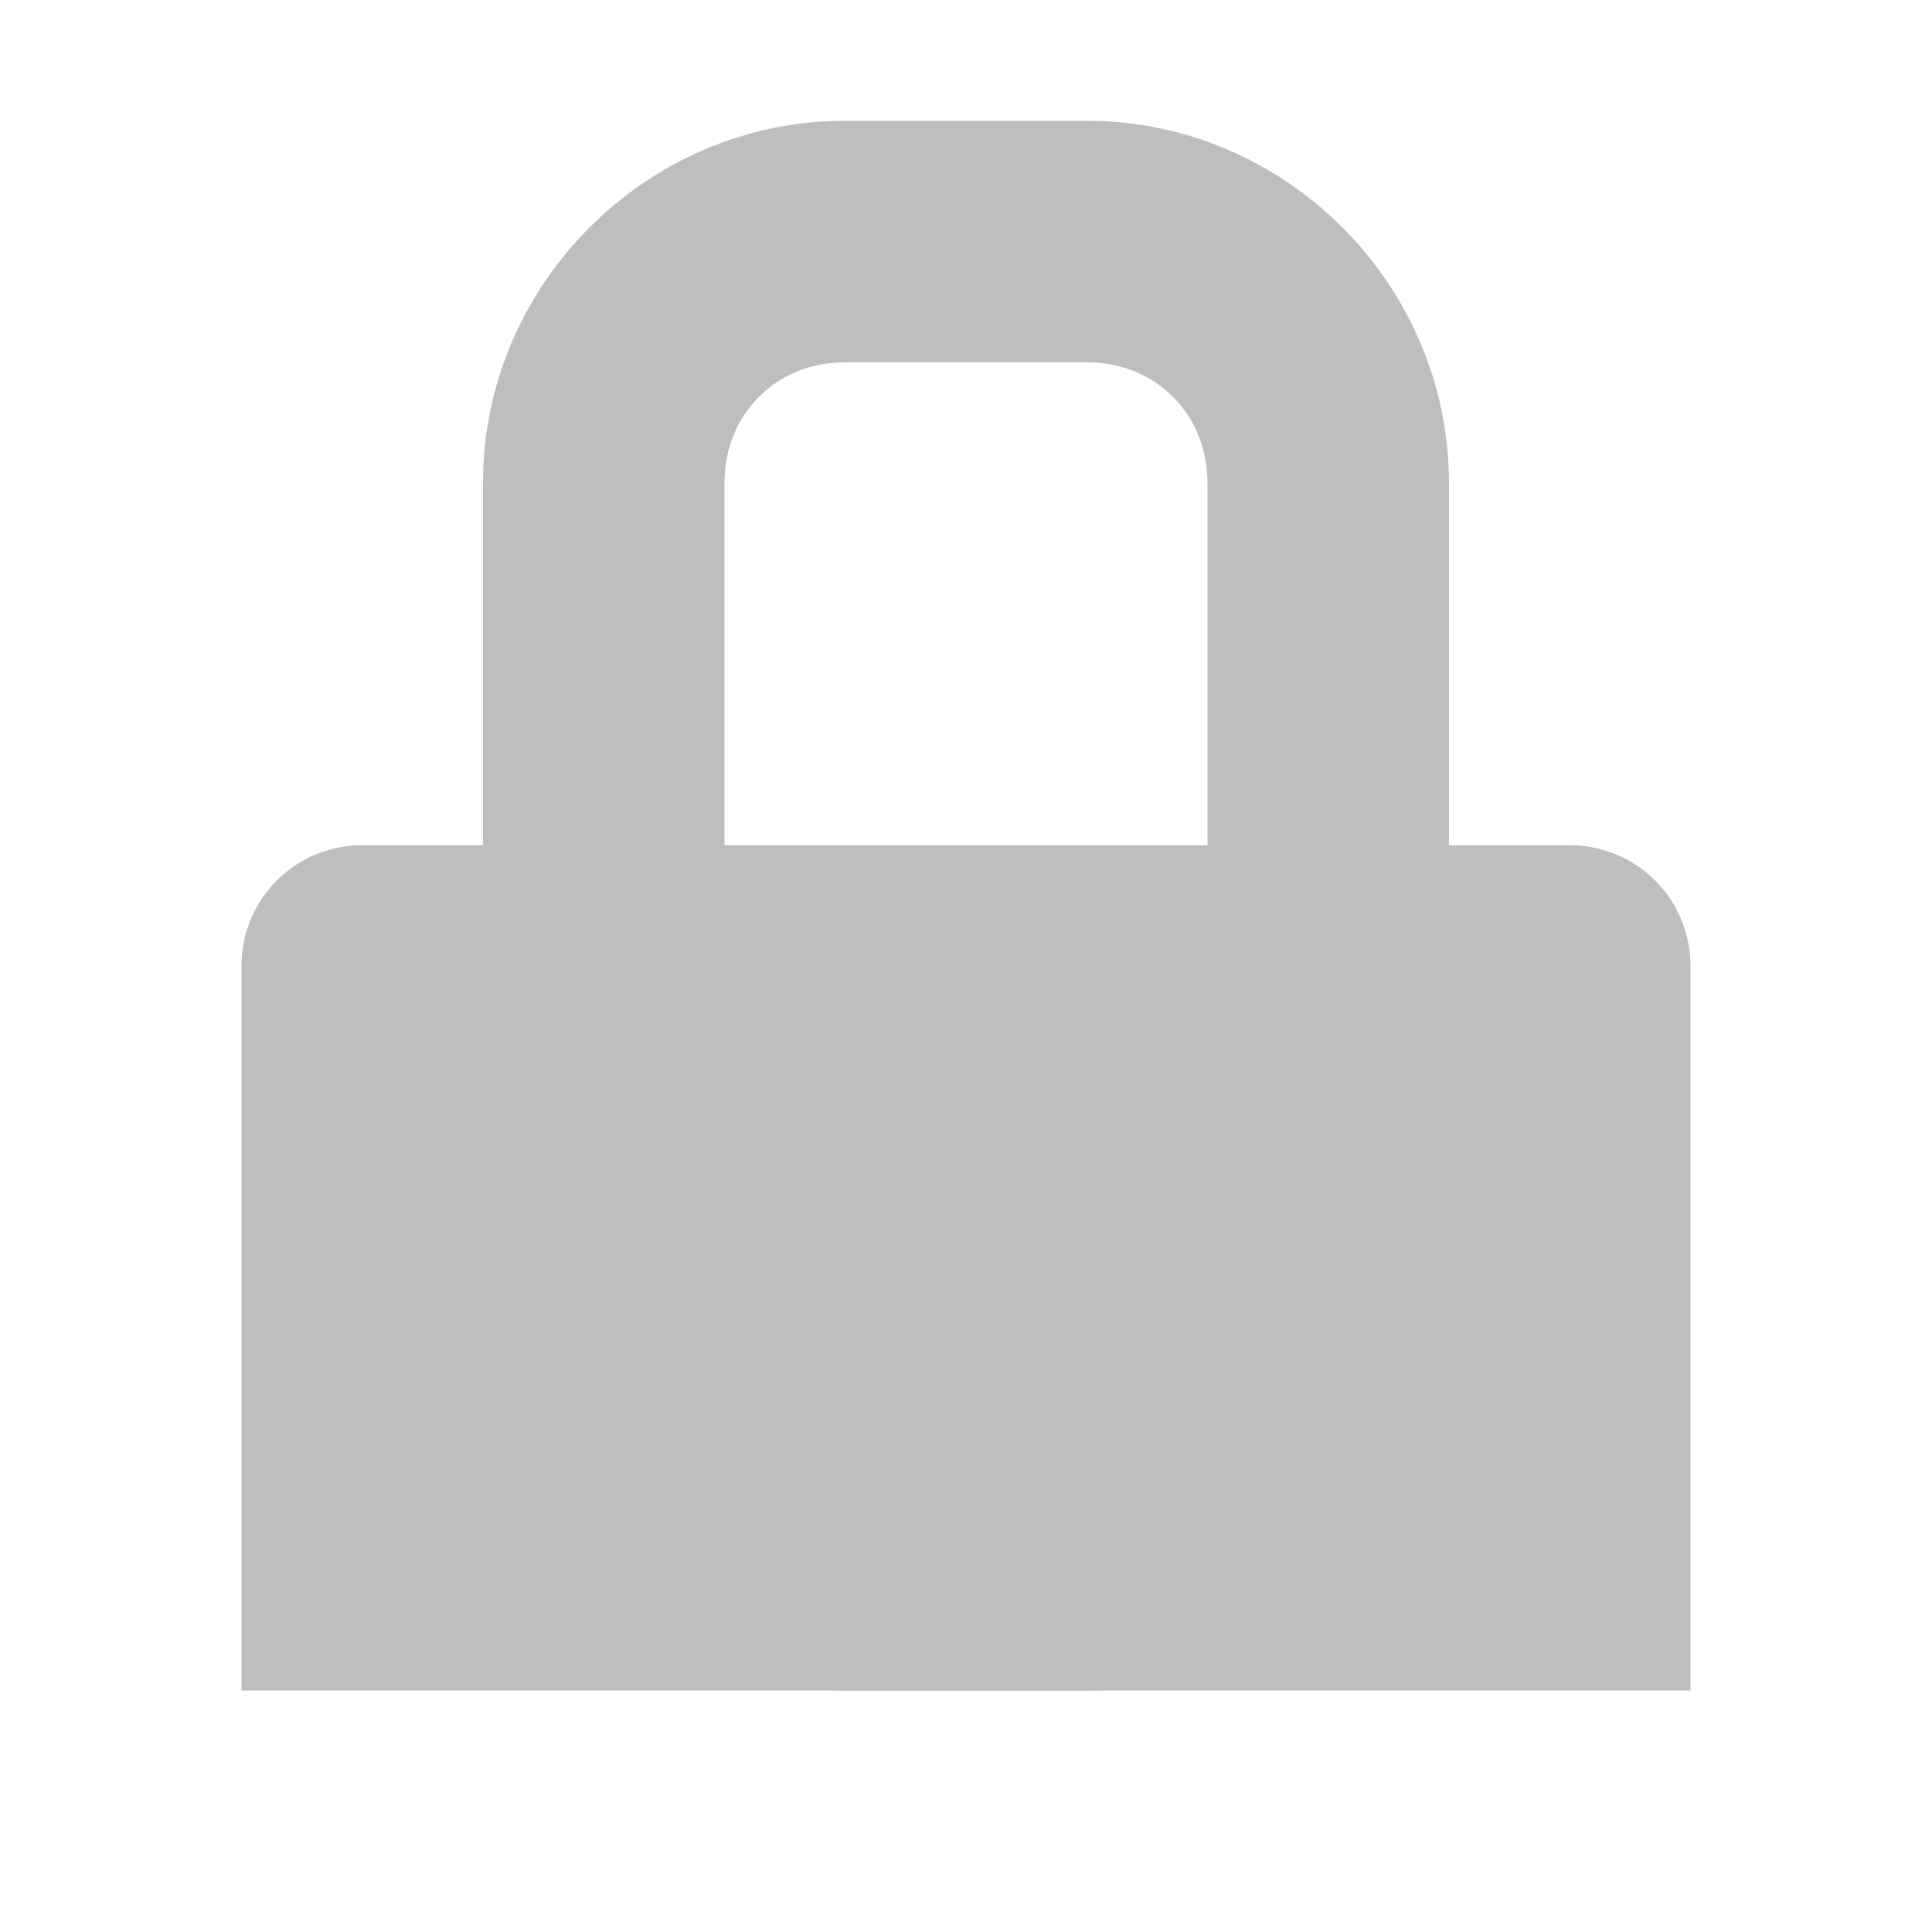
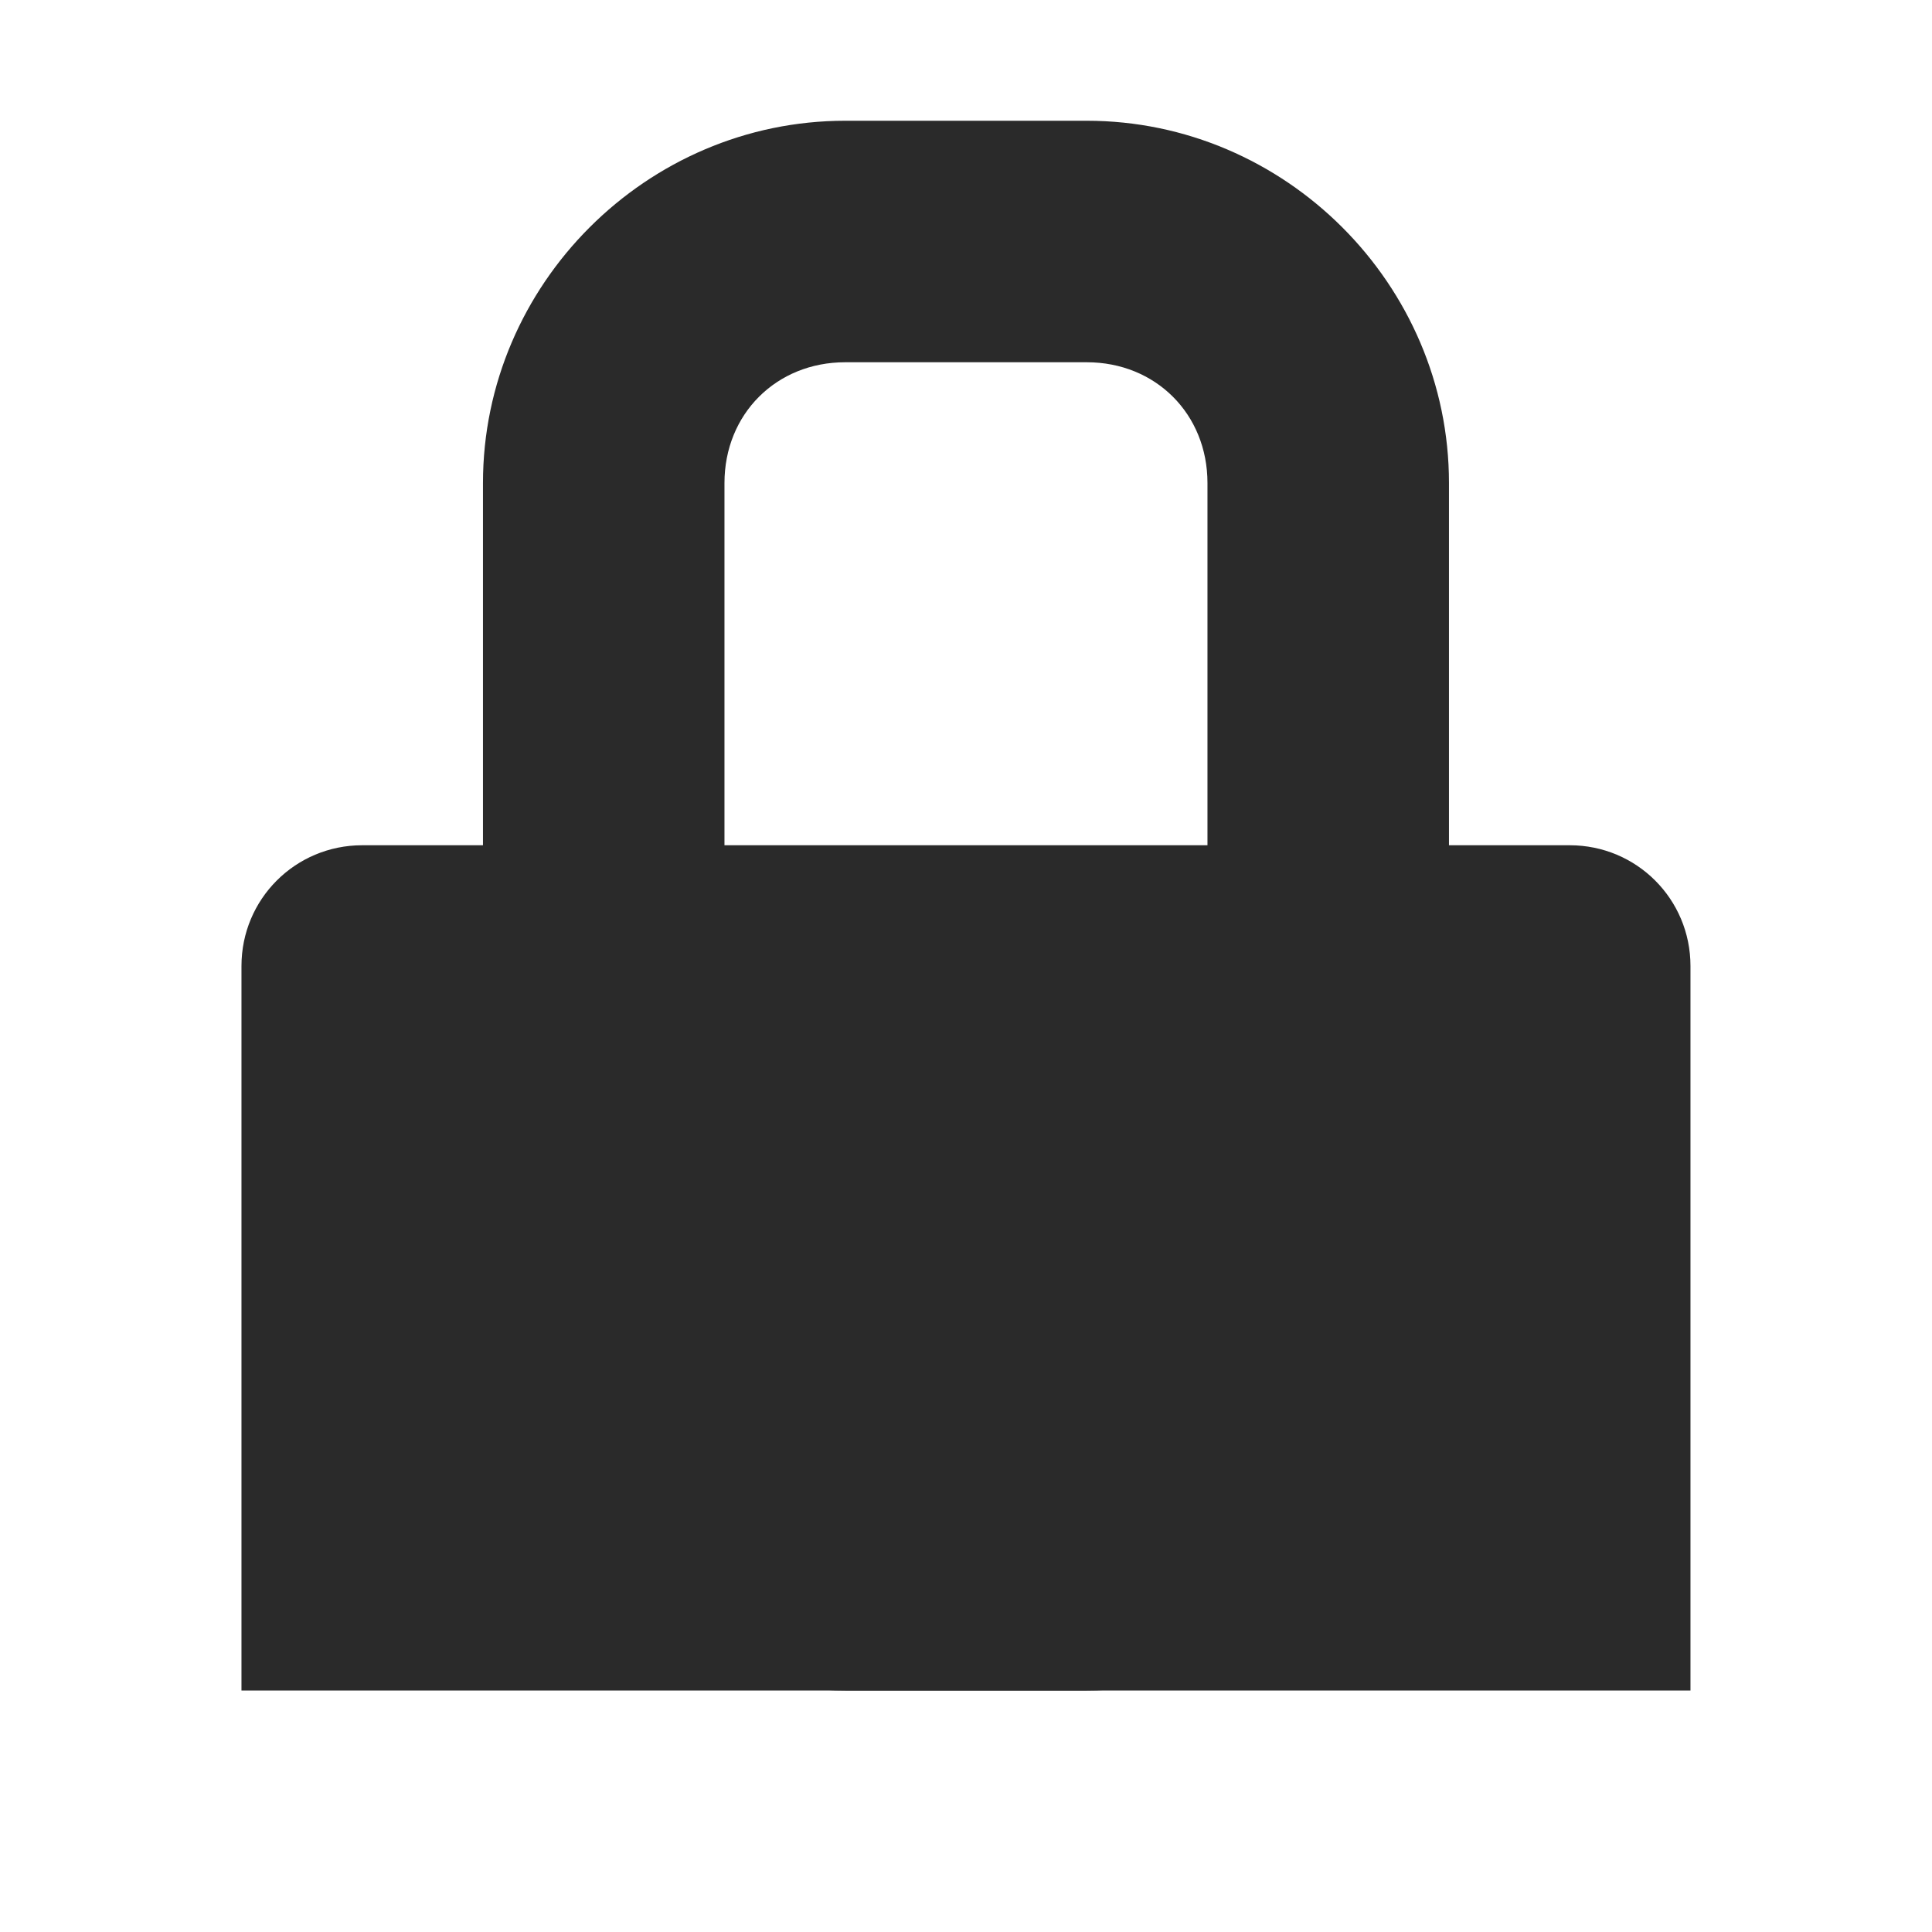
<svg xmlns="http://www.w3.org/2000/svg" id="svg7384" version="1.1" height="16" width="16">
  <defs id="defs7386" />
  <g transform="translate(-361.0002,-177)" id="layer9" style="display:inline">
-     <g transform="translate(341.0002,-99)" id="g4211" style="fill:#bebebe;fill-opacity:1">
+     <g transform="translate(341.0002,-99)" id="g4211" style="fill:#2a2a2a;fill-opacity:1">
      
    </g>
-     <path d="m 364,184 c -0.554,0 -1,0.446 -1,1 l 0,0.531 0,5.469 12,0 0,-5.469 L 375,185 c 0,-0.554 -0.446,-1 -1,-1 l -10,0 z" id="path4215" style="color:#bebebe;fill:#bebebe;fill-opacity:1;fill-rule:nonzero;stroke:none;stroke-width:2;marker:none;visibility:visible;display:inline;overflow:visible" />
-     <path d="m 368,178 c -1.645,0 -3,1.355 -3,3 l 0,7 c 0,1.645 1.355,3 3,3 l 2,0 c 1.645,0 3,-1.355 3,-3 l 0,-7 c 0,-1.645 -1.355,-3 -3,-3 l -2,0 z m 0,2 2,0 c 0.571,0 1,0.429 1,1 l 0,7 c 0,0.571 -0.429,1 -1,1 l -2,0 c -0.571,0 -1,-0.429 -1,-1 l 0,-7 c 0,-0.571 0.429,-1 1,-1 z" id="rect4217" style="font-size:medium;font-style:normal;font-variant:normal;font-weight:normal;font-stretch:normal;text-indent:0;text-align:start;text-decoration:none;line-height:normal;letter-spacing:normal;word-spacing:normal;text-transform:none;direction:ltr;block-progression:tb;writing-mode:lr-tb;text-anchor:start;baseline-shift:baseline;color:#bebebe;fill:#bebebe;fill-opacity:1;stroke:none;stroke-width:2;marker:none;visibility:visible;display:inline;overflow:visible;enable-background:accumulate;font-family:Sans;-inkscape-font-specification:Sans" />
+     <path d="m 364,184 c -0.554,0 -1,0.446 -1,1 l 0,0.531 0,5.469 12,0 0,-5.469 L 375,185 c 0,-0.554 -0.446,-1 -1,-1 l -10,0 z" id="path4215" style="color:#2a2a2a;fill:#2a2a2a;fill-opacity:1;fill-rule:nonzero;stroke:none;stroke-width:2;marker:none;visibility:visible;display:inline;overflow:visible" />
+     <path d="m 368,178 c -1.645,0 -3,1.355 -3,3 l 0,7 c 0,1.645 1.355,3 3,3 l 2,0 c 1.645,0 3,-1.355 3,-3 l 0,-7 c 0,-1.645 -1.355,-3 -3,-3 l -2,0 z m 0,2 2,0 c 0.571,0 1,0.429 1,1 l 0,7 c 0,0.571 -0.429,1 -1,1 l -2,0 c -0.571,0 -1,-0.429 -1,-1 l 0,-7 c 0,-0.571 0.429,-1 1,-1 z" id="rect4217" style="font-size:medium;font-style:normal;font-variant:normal;font-weight:normal;font-stretch:normal;text-indent:0;text-align:start;text-decoration:none;line-height:normal;letter-spacing:normal;word-spacing:normal;text-transform:none;direction:ltr;block-progression:tb;writing-mode:lr-tb;text-anchor:start;baseline-shift:baseline;color:#2a2a2a;fill:#2a2a2a;fill-opacity:1;stroke:none;stroke-width:2;marker:none;visibility:visible;display:inline;overflow:visible;enable-background:accumulate;font-family:Sans;-inkscape-font-specification:Sans" />
  </g>
  <g transform="translate(-361.0002,-177)" id="layer10" />
  <g transform="translate(-361.0002,-177)" id="layer11" />
  <g transform="translate(-361.0002,-177)" id="layer12" />
  <g transform="translate(-361.0002,-177)" id="layer13" />
  <g transform="translate(-361.0002,-177)" id="layer14" />
  <g transform="translate(-361.0002,-177)" id="layer15" style="display:inline" />
  <g transform="translate(-361.0002,-177)" id="g4953" style="display:inline" />
</svg>
